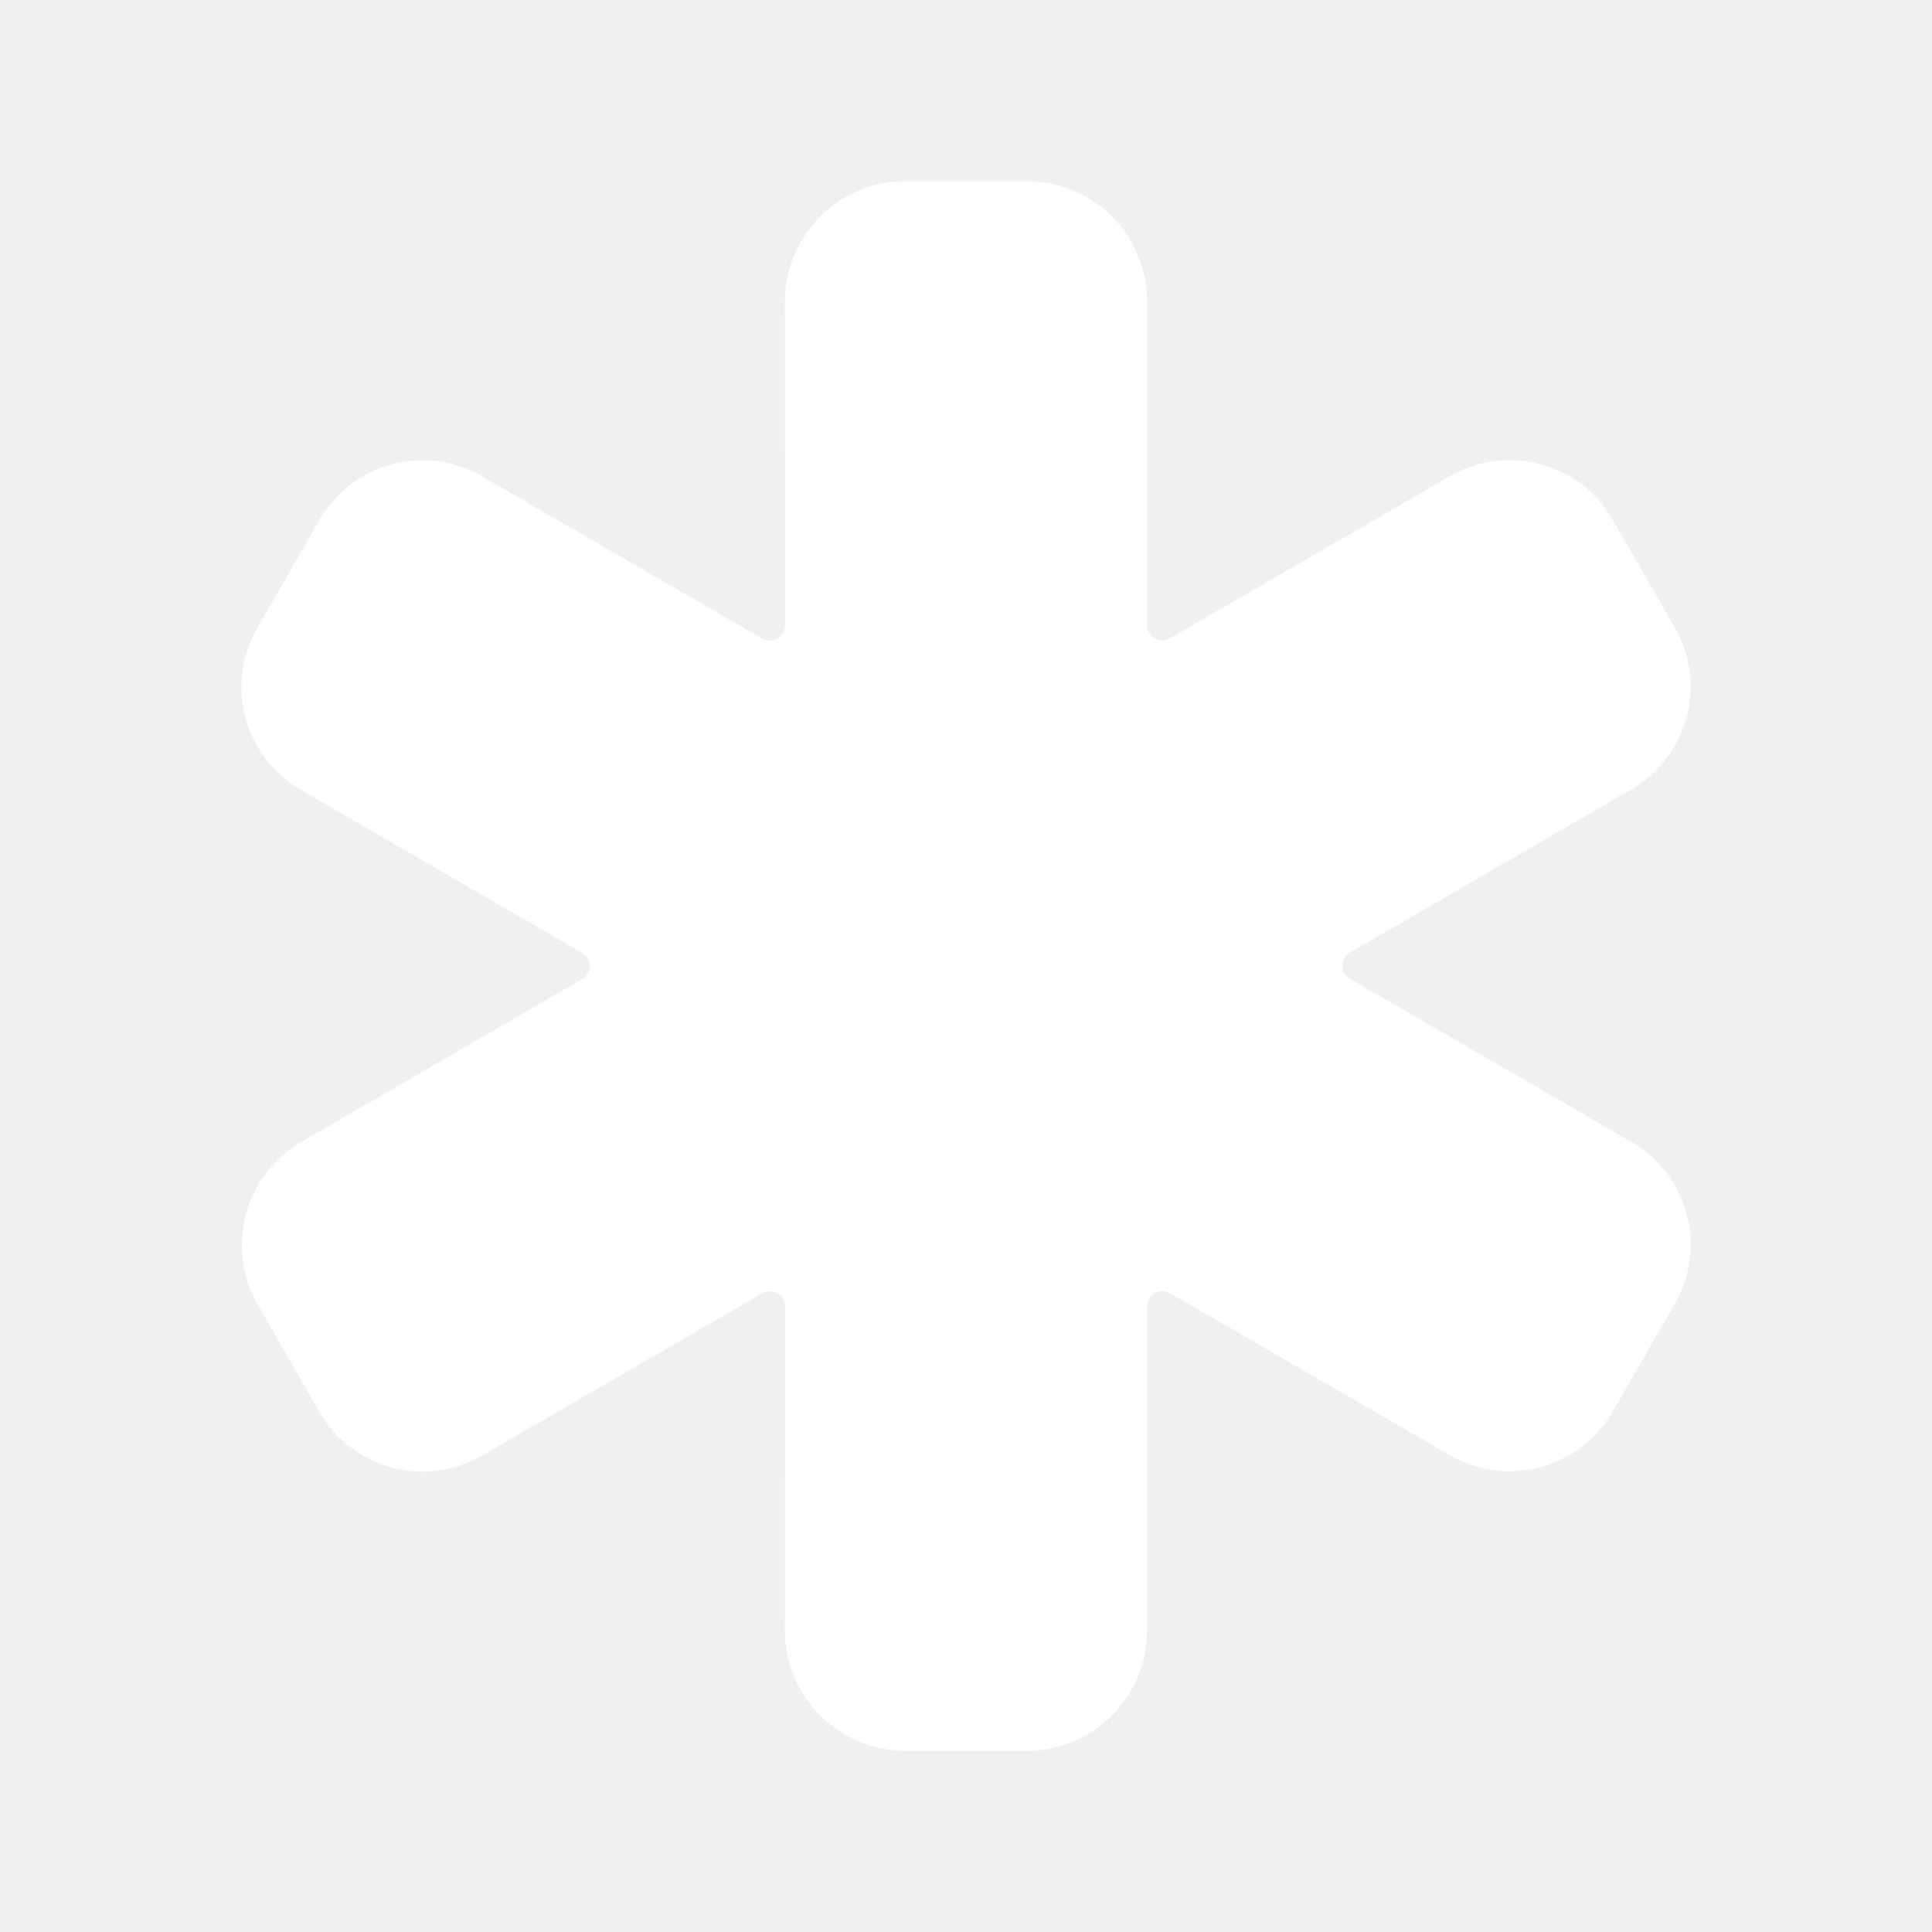
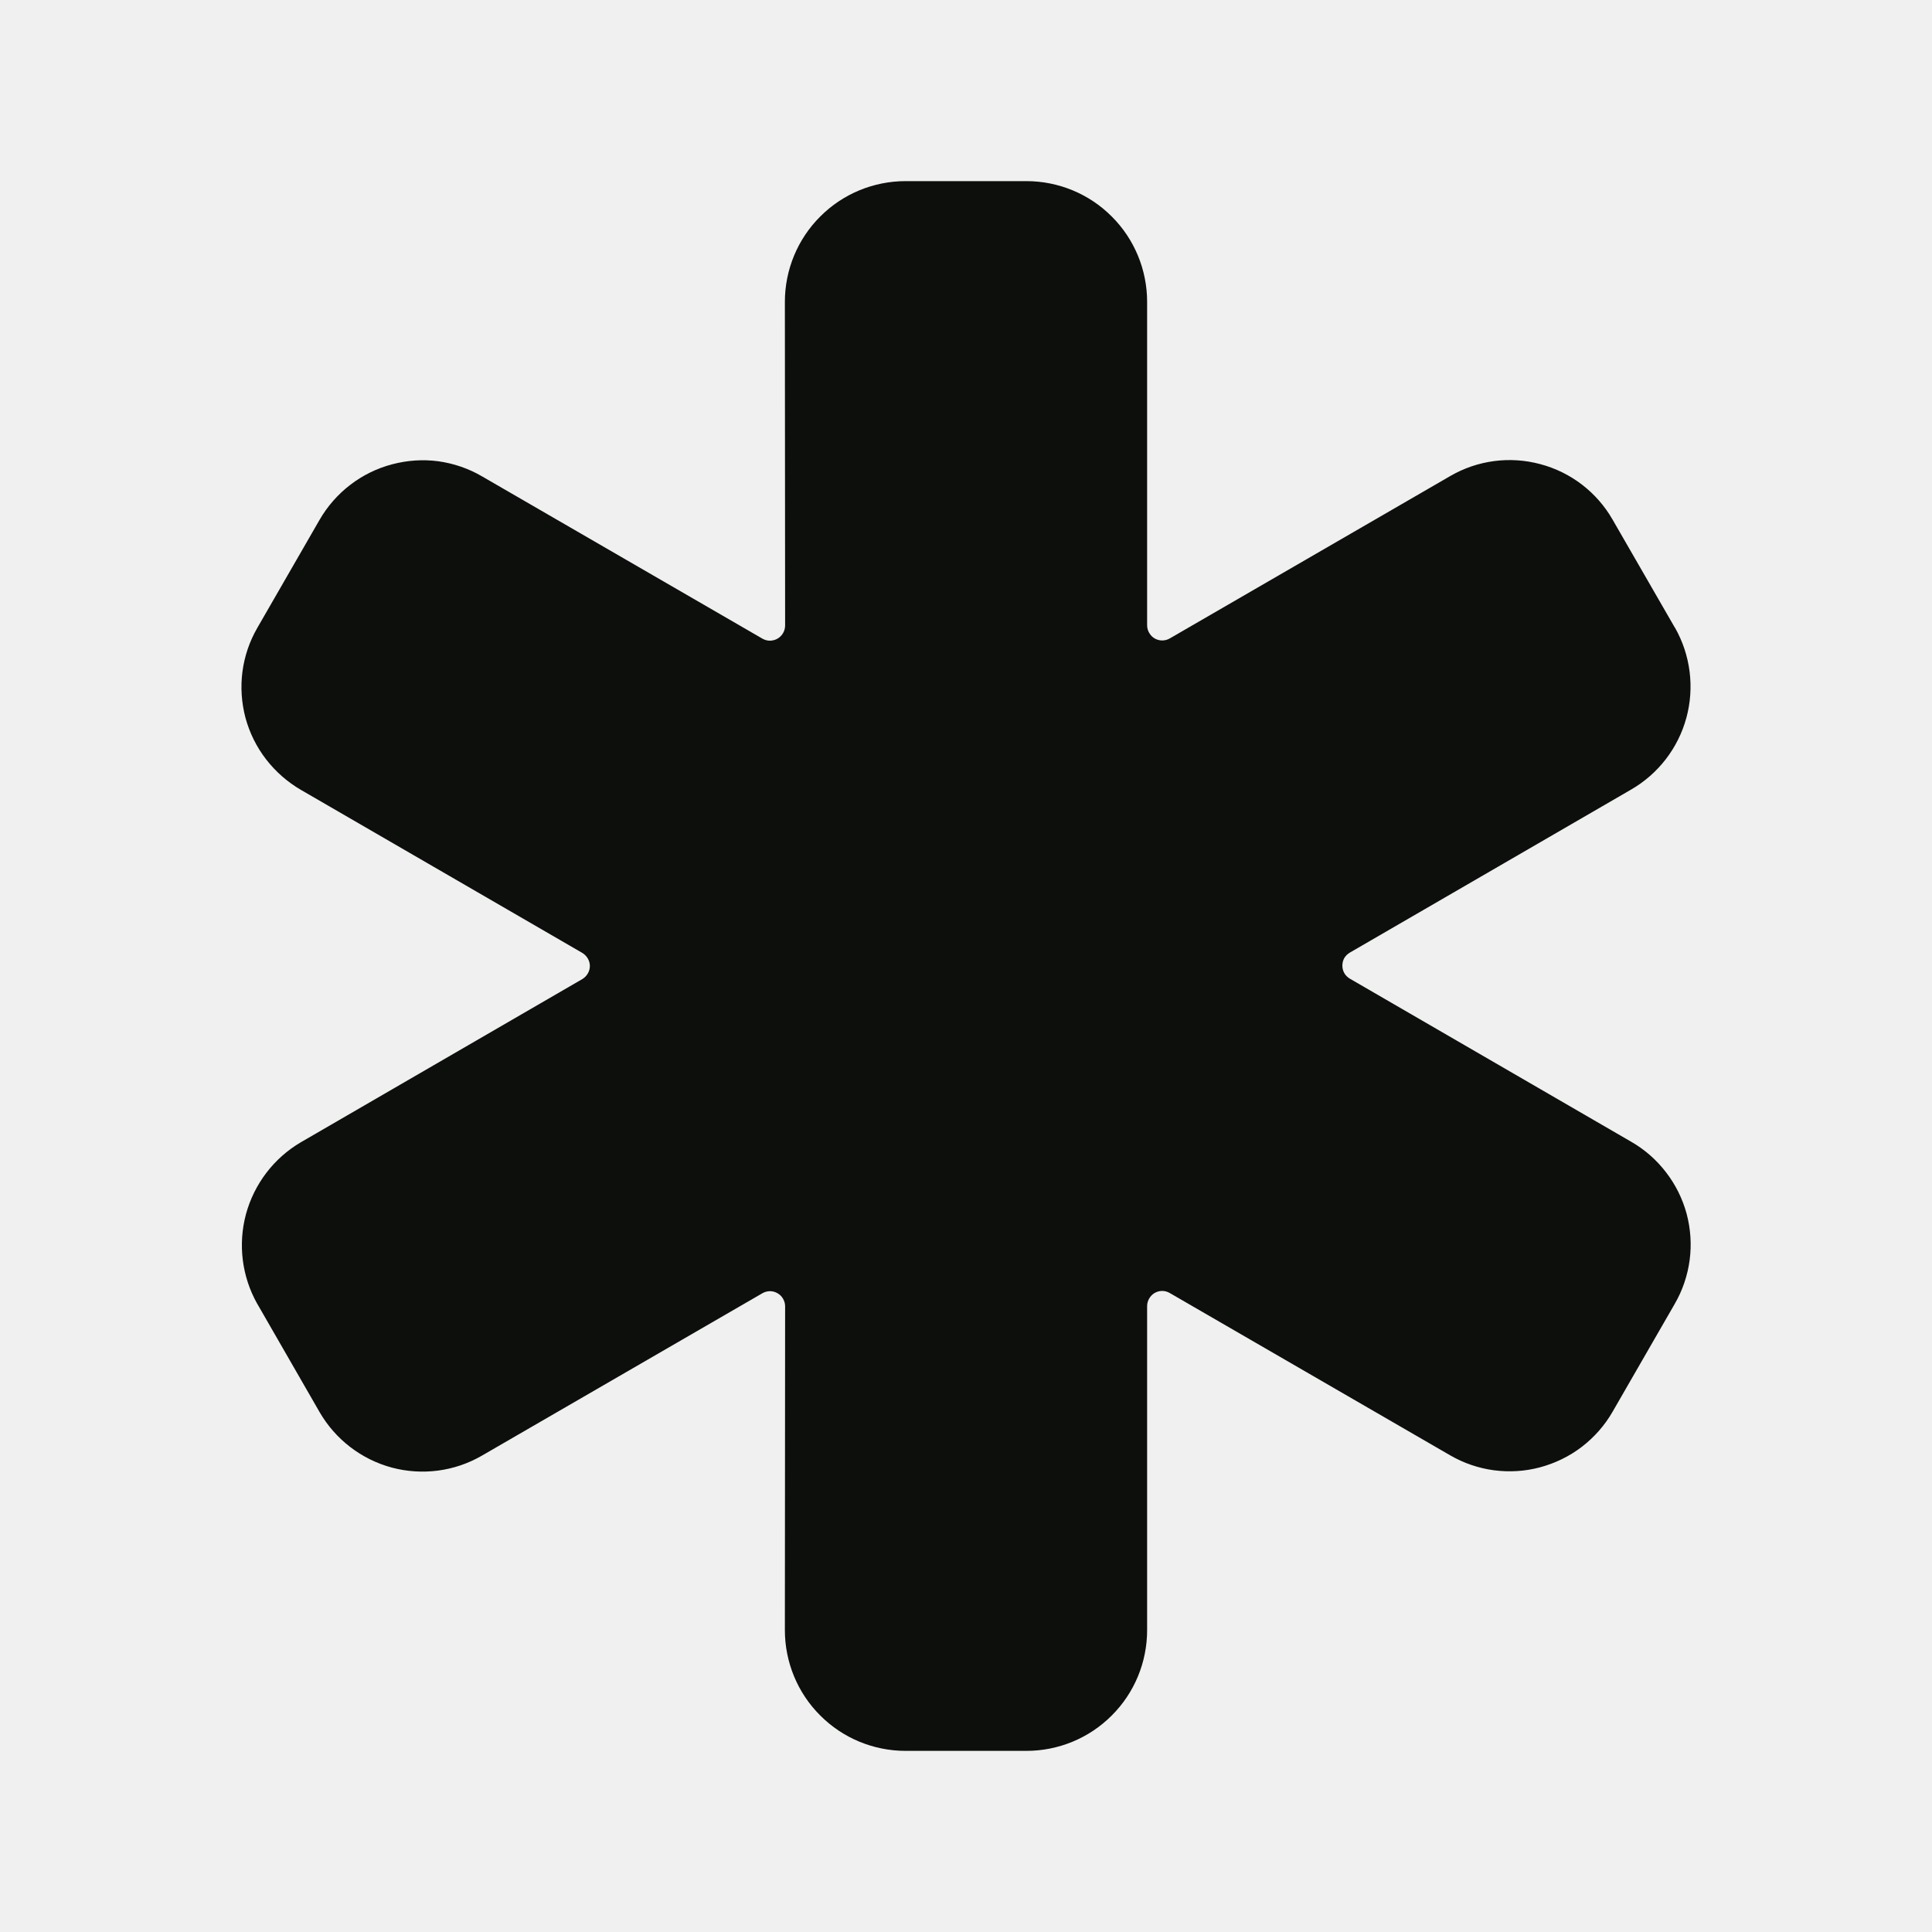
<svg xmlns="http://www.w3.org/2000/svg" width="16" height="16" viewBox="0 0 16 16" fill="none">
-   <path d="M8.5 14.5H7.5C7.235 14.5 6.98 14.395 6.793 14.207C6.605 14.02 6.5 13.765 6.5 13.5L6.502 10.818C6.502 10.796 6.496 10.775 6.485 10.756C6.474 10.736 6.458 10.721 6.439 10.71C6.42 10.699 6.399 10.693 6.377 10.693C6.355 10.693 6.333 10.699 6.314 10.71L3.991 12.055C3.765 12.186 3.496 12.221 3.244 12.154C2.993 12.086 2.778 11.921 2.647 11.695L2.132 10.8L2.13 10.797C2.003 10.571 1.969 10.305 2.037 10.055C2.105 9.805 2.268 9.591 2.491 9.46L4.822 8.108C4.841 8.097 4.857 8.081 4.868 8.062C4.879 8.043 4.885 8.022 4.885 8C4.885 7.978 4.879 7.957 4.868 7.938C4.857 7.919 4.841 7.903 4.822 7.892L2.493 6.542C2.381 6.477 2.283 6.391 2.204 6.289C2.125 6.187 2.067 6.07 2.033 5.945C2 5.82 1.991 5.69 2.008 5.561C2.025 5.433 2.067 5.31 2.132 5.198L2.646 4.306C2.711 4.193 2.797 4.094 2.901 4.015C3.004 3.936 3.122 3.878 3.248 3.845C3.373 3.812 3.502 3.803 3.63 3.82C3.758 3.838 3.881 3.88 3.992 3.945L6.314 5.289C6.333 5.3 6.355 5.306 6.377 5.306C6.399 5.305 6.42 5.3 6.439 5.289C6.458 5.278 6.474 5.262 6.485 5.243C6.496 5.224 6.502 5.202 6.502 5.18L6.5 2.5C6.5 2.235 6.605 1.98 6.793 1.793C6.98 1.605 7.235 1.5 7.5 1.5H8.5C8.765 1.5 9.02 1.605 9.207 1.793C9.395 1.98 9.5 2.235 9.5 2.5V5.179C9.5 5.201 9.506 5.222 9.517 5.241C9.528 5.26 9.543 5.276 9.562 5.287C9.581 5.298 9.603 5.304 9.625 5.304C9.647 5.304 9.668 5.298 9.687 5.287L12.011 3.942C12.237 3.811 12.505 3.776 12.757 3.844C13.009 3.911 13.224 4.076 13.354 4.302L13.87 5.197L13.871 5.199C14 5.425 14.034 5.693 13.966 5.944C13.898 6.195 13.733 6.409 13.508 6.539L11.179 7.889C11.16 7.9 11.144 7.916 11.133 7.934C11.122 7.953 11.117 7.975 11.117 7.997C11.117 8.019 11.122 8.04 11.133 8.059C11.144 8.078 11.16 8.094 11.179 8.105L13.508 9.455C13.62 9.519 13.718 9.605 13.797 9.708C13.876 9.81 13.934 9.927 13.967 10.052C14.001 10.177 14.01 10.307 13.993 10.435C13.976 10.563 13.934 10.687 13.869 10.799L13.355 11.691C13.29 11.804 13.204 11.902 13.1 11.982C12.997 12.061 12.879 12.118 12.753 12.152C12.629 12.185 12.499 12.193 12.371 12.176C12.243 12.159 12.12 12.117 12.009 12.052L9.687 10.708C9.668 10.697 9.647 10.691 9.625 10.691C9.603 10.691 9.581 10.697 9.562 10.708C9.543 10.719 9.527 10.735 9.516 10.754C9.505 10.773 9.5 10.794 9.5 10.816L9.5 13.5C9.5 13.765 9.395 14.02 9.207 14.207C9.02 14.395 8.765 14.5 8.5 14.5Z" fill="white" />
+   <path d="M8.5 14.5H7.5C7.235 14.5 6.98 14.395 6.793 14.207C6.605 14.02 6.5 13.765 6.5 13.5L6.502 10.818C6.502 10.796 6.496 10.775 6.485 10.756C6.474 10.736 6.458 10.721 6.439 10.71C6.42 10.699 6.399 10.693 6.377 10.693C6.355 10.693 6.333 10.699 6.314 10.71L3.991 12.055C3.765 12.186 3.497 12.221 3.245 12.154C2.993 12.086 2.778 11.921 2.647 11.695L2.132 10.8L2.13 10.797C2.003 10.571 1.97 10.305 2.037 10.055C2.105 9.805 2.268 9.591 2.491 9.46L4.823 8.108C4.841 8.097 4.857 8.081 4.868 8.062C4.879 8.043 4.885 8.022 4.885 8C4.885 7.978 4.879 7.957 4.868 7.938C4.857 7.919 4.841 7.903 4.823 7.892L2.493 6.542C2.381 6.477 2.283 6.391 2.204 6.289C2.125 6.187 2.067 6.07 2.033 5.945C2 5.82 1.991 5.69 2.008 5.561C2.025 5.433 2.067 5.31 2.132 5.198L2.646 4.306C2.711 4.193 2.798 4.094 2.901 4.015C3.004 3.936 3.122 3.878 3.248 3.845C3.373 3.812 3.502 3.803 3.63 3.82C3.758 3.838 3.881 3.88 3.992 3.945L6.314 5.289C6.333 5.3 6.355 5.306 6.377 5.306C6.399 5.305 6.42 5.3 6.439 5.289C6.458 5.278 6.474 5.262 6.485 5.243C6.496 5.224 6.502 5.202 6.502 5.18L6.5 2.5C6.5 2.235 6.605 1.98 6.793 1.793C6.98 1.605 7.235 1.5 7.5 1.5H8.5C8.765 1.5 9.02 1.605 9.207 1.793C9.395 1.98 9.5 2.235 9.5 2.5V5.179C9.5 5.201 9.506 5.222 9.517 5.241C9.528 5.26 9.543 5.276 9.562 5.287C9.581 5.298 9.603 5.304 9.625 5.304C9.647 5.304 9.669 5.298 9.688 5.287L12.011 3.942C12.237 3.811 12.505 3.776 12.757 3.844C13.009 3.911 13.224 4.076 13.354 4.302L13.87 5.197L13.872 5.199C14 5.425 14.034 5.693 13.966 5.944C13.898 6.195 13.733 6.409 13.508 6.539L11.179 7.889C11.16 7.9 11.144 7.916 11.133 7.934C11.122 7.953 11.117 7.975 11.117 7.997C11.117 8.019 11.122 8.04 11.133 8.059C11.144 8.078 11.16 8.094 11.179 8.105L13.508 9.455C13.62 9.519 13.718 9.605 13.797 9.708C13.876 9.81 13.934 9.927 13.968 10.052C14.001 10.177 14.01 10.307 13.993 10.435C13.976 10.563 13.934 10.687 13.869 10.799L13.355 11.691C13.29 11.804 13.204 11.902 13.1 11.982C12.997 12.061 12.879 12.118 12.753 12.152C12.629 12.185 12.499 12.193 12.371 12.176C12.244 12.159 12.121 12.117 12.009 12.052L9.687 10.708C9.668 10.697 9.647 10.691 9.625 10.691C9.603 10.691 9.581 10.697 9.562 10.708C9.543 10.719 9.528 10.735 9.517 10.754C9.506 10.773 9.5 10.794 9.5 10.816L9.5 13.5C9.5 13.765 9.395 14.02 9.207 14.207C9.02 14.395 8.765 14.5 8.5 14.5Z" fill="#0D0F0D" />
</svg>
